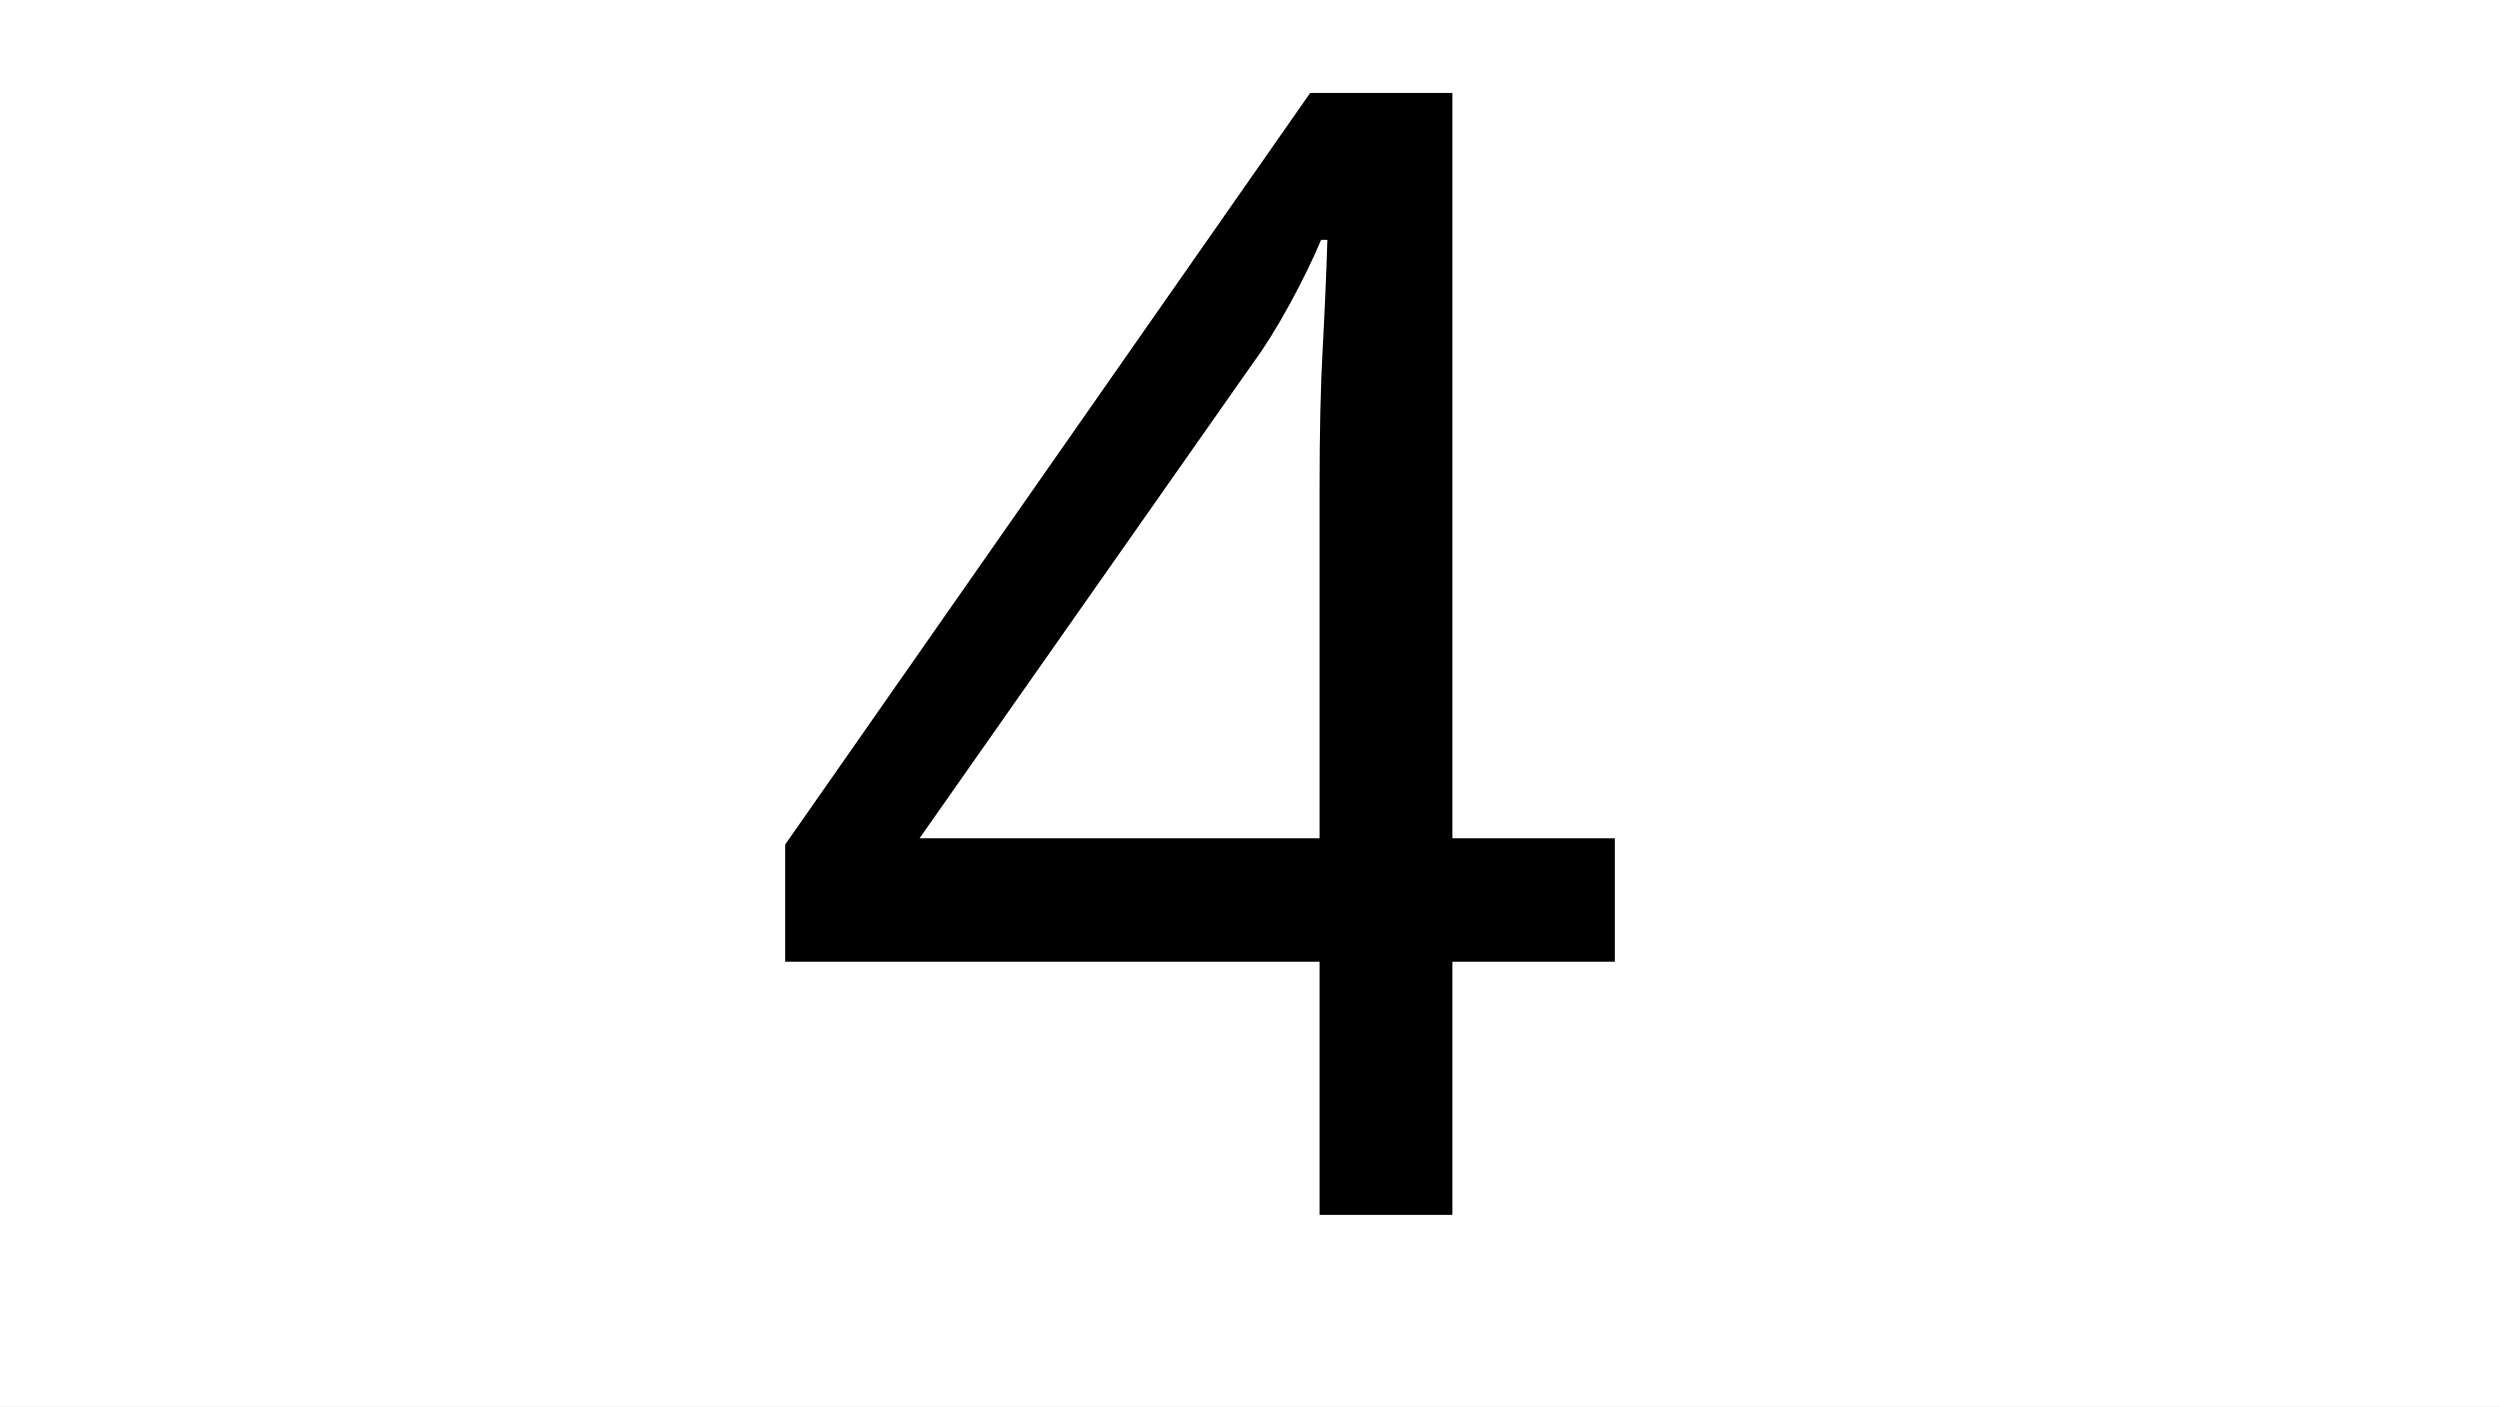
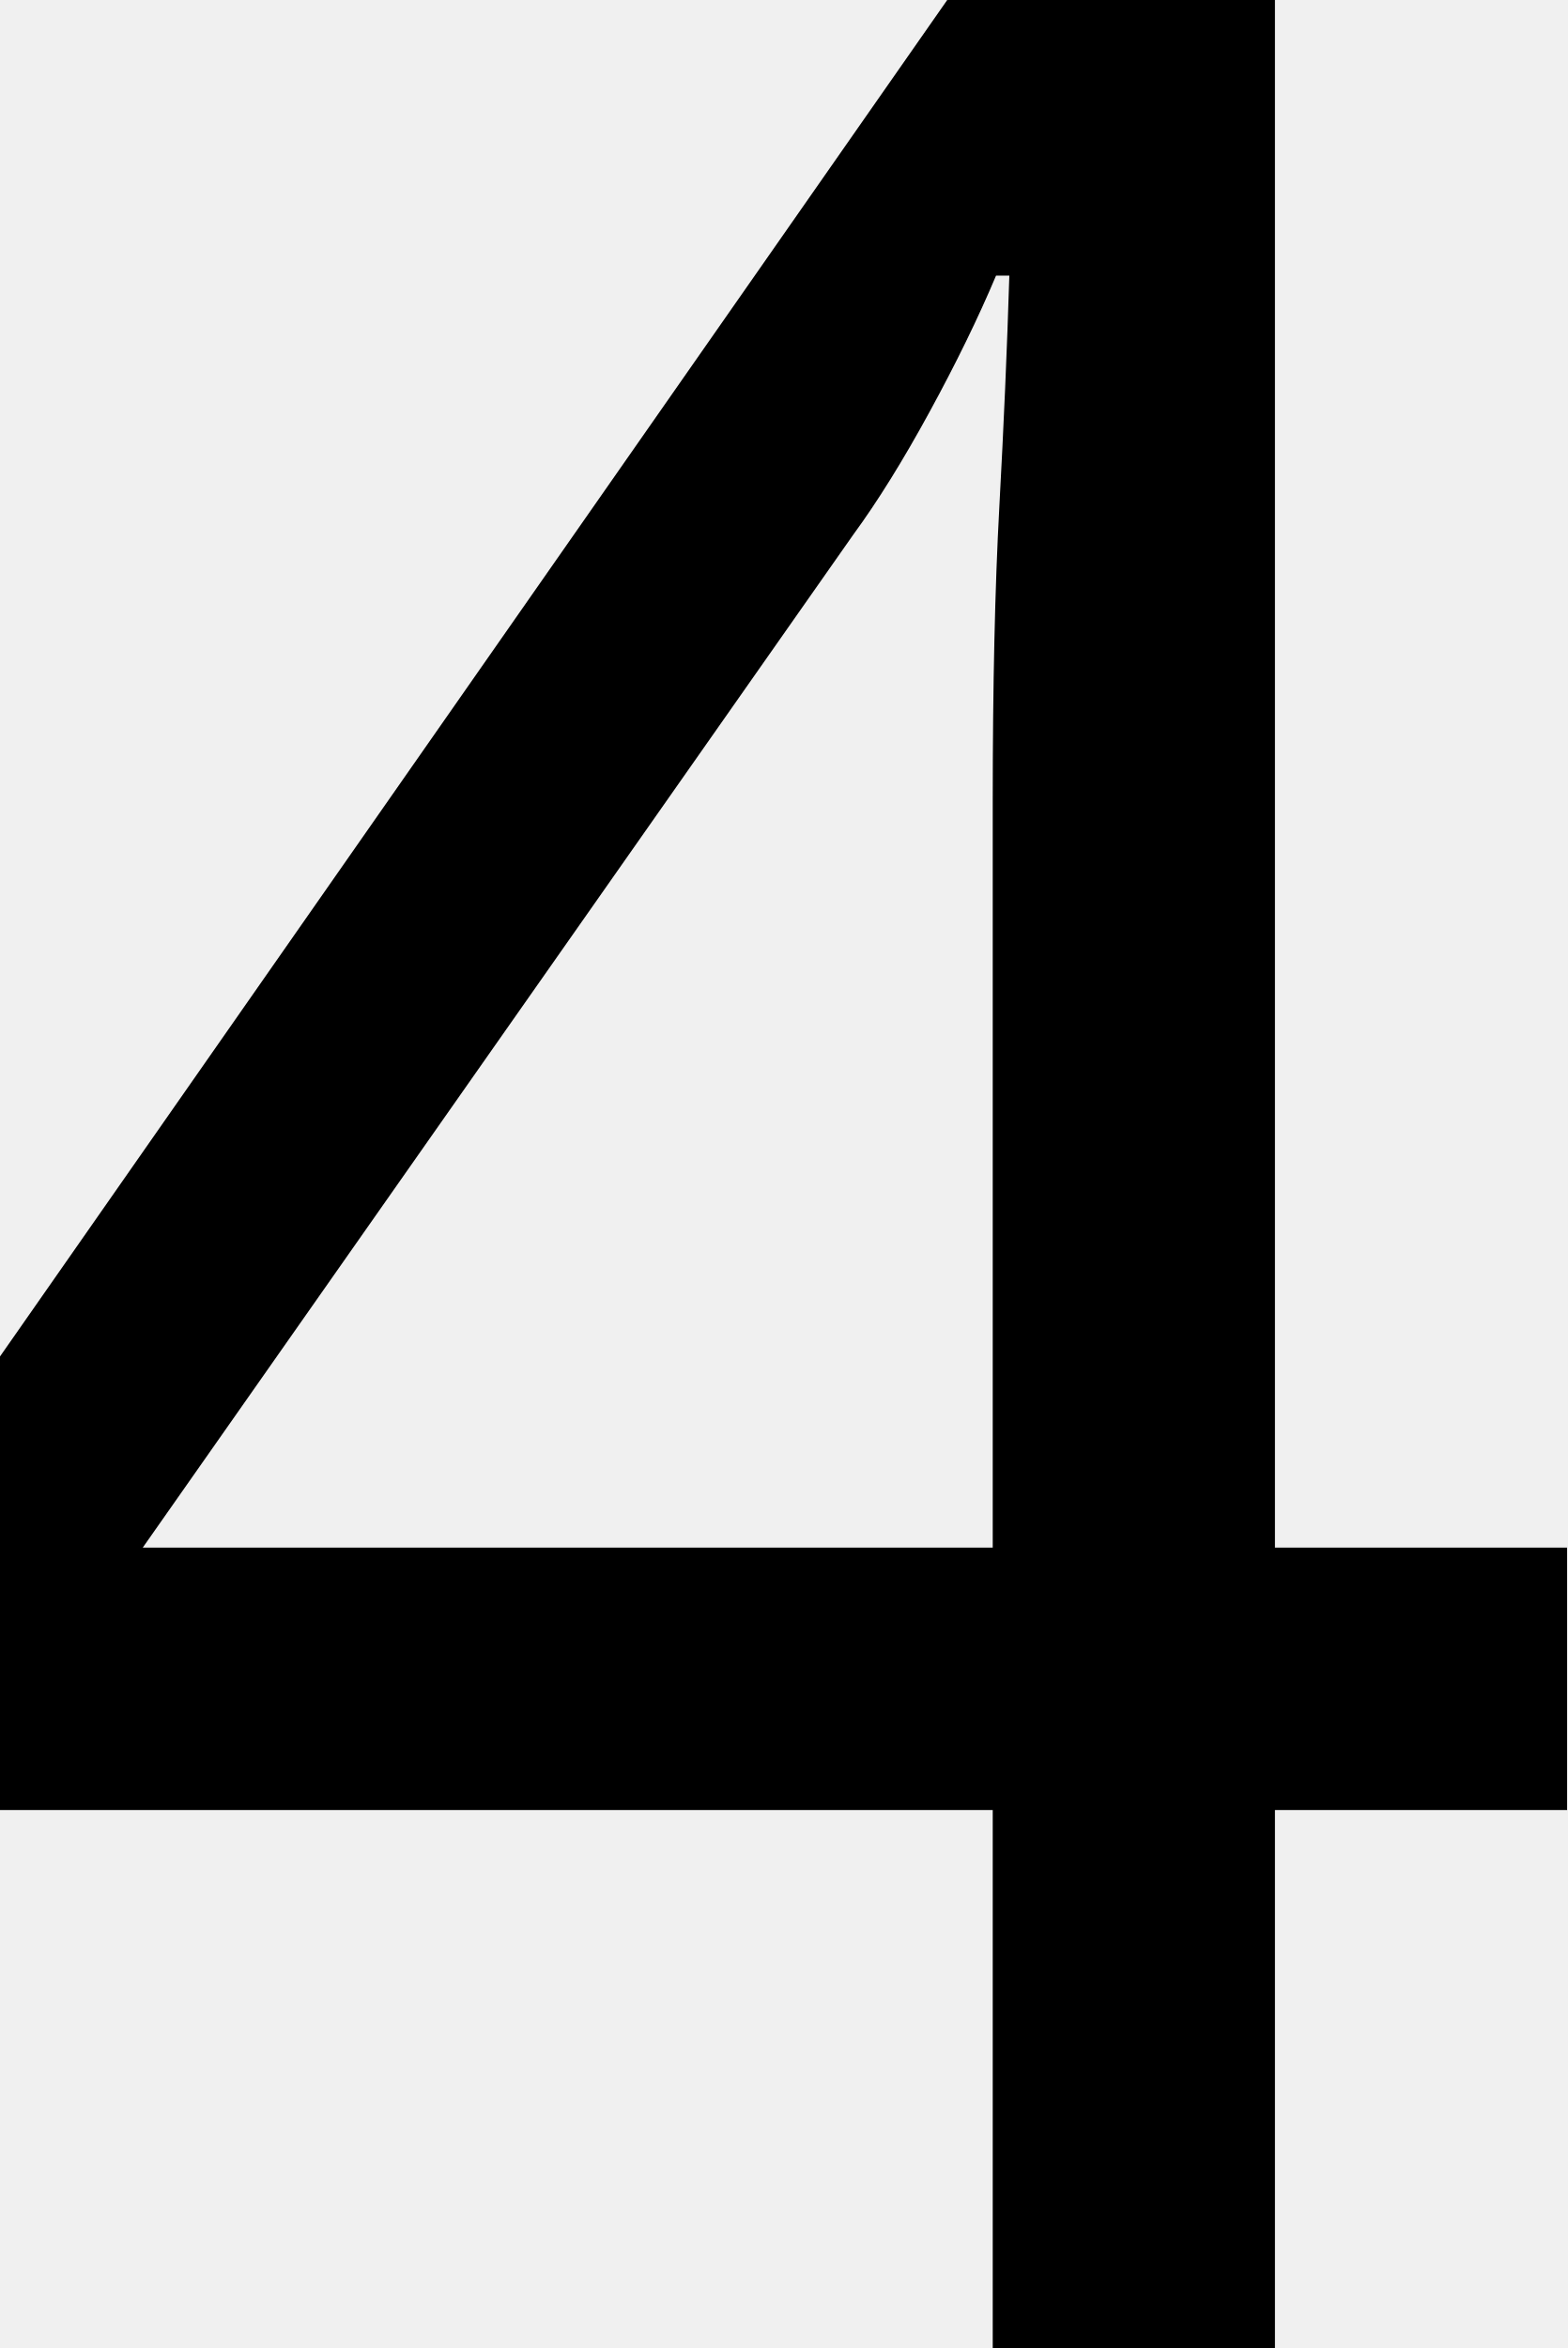
- <svg xmlns="http://www.w3.org/2000/svg" width="1280" height="720" overflow="hidden">
-   <defs>
+ <svg xmlns="http://www.w3.org/2000/svg" width="377.6" height="565.6" overflow="hidden" version="1.1" id="svg18840">
+   <defs id="defs18834">
    <clipPath id="clip0">
-       <rect x="0" y="0" width="1280" height="720" />
+       <rect x="0" y="0" width="1280" height="720" id="rect18831" />
    </clipPath>
  </defs>
-   <g clip-path="url(#clip0)">
-     <rect x="0" y="0" width="1280" height="720" fill="#FFFFFF" />
-     <text font-family="ABeeZee,ABeeZee_MSFontService,sans-serif" font-weight="400" font-size="800" transform="translate(385.213 622)">4</text>
+   <g clip-path="url(#clip0)" id="g18838" transform="translate(-436.413,-56.4)">
+     <text font-family="ABeeZee, ABeeZee_MSFontService, sans-serif" font-weight="400" font-size="800px" transform="translate(385.213,622)" id="text18836">4</text>
  </g>
</svg>
